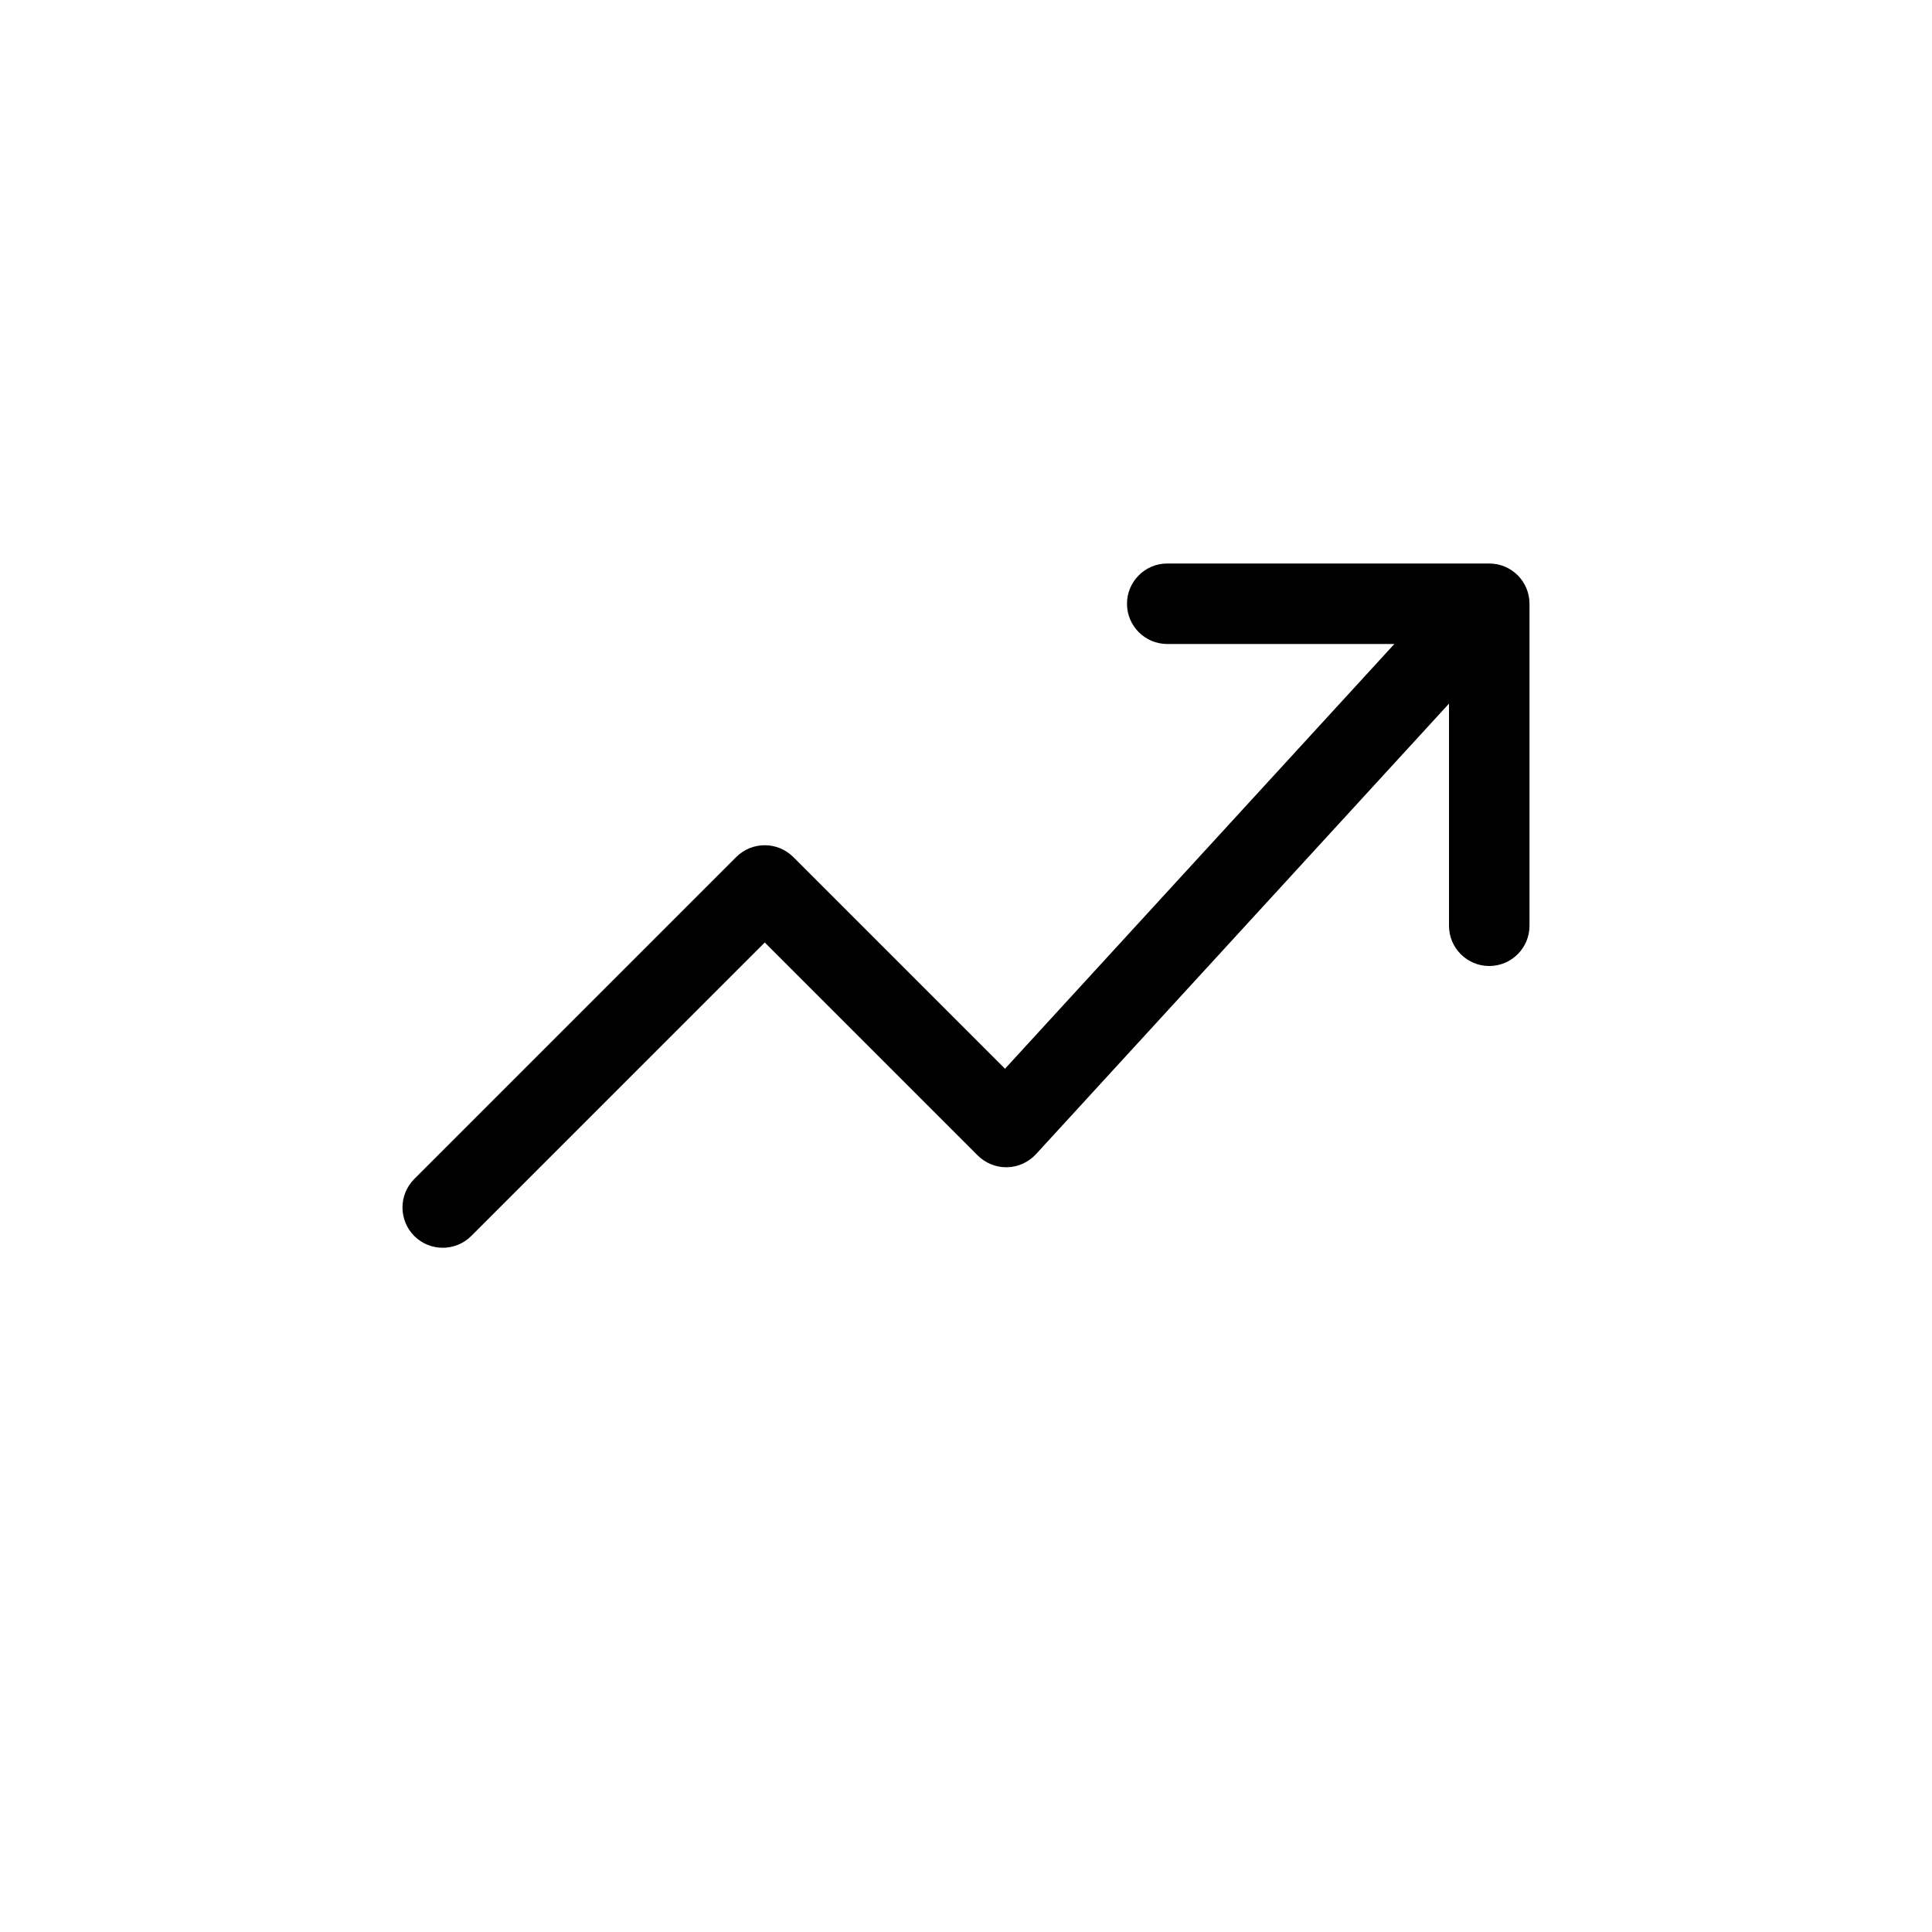
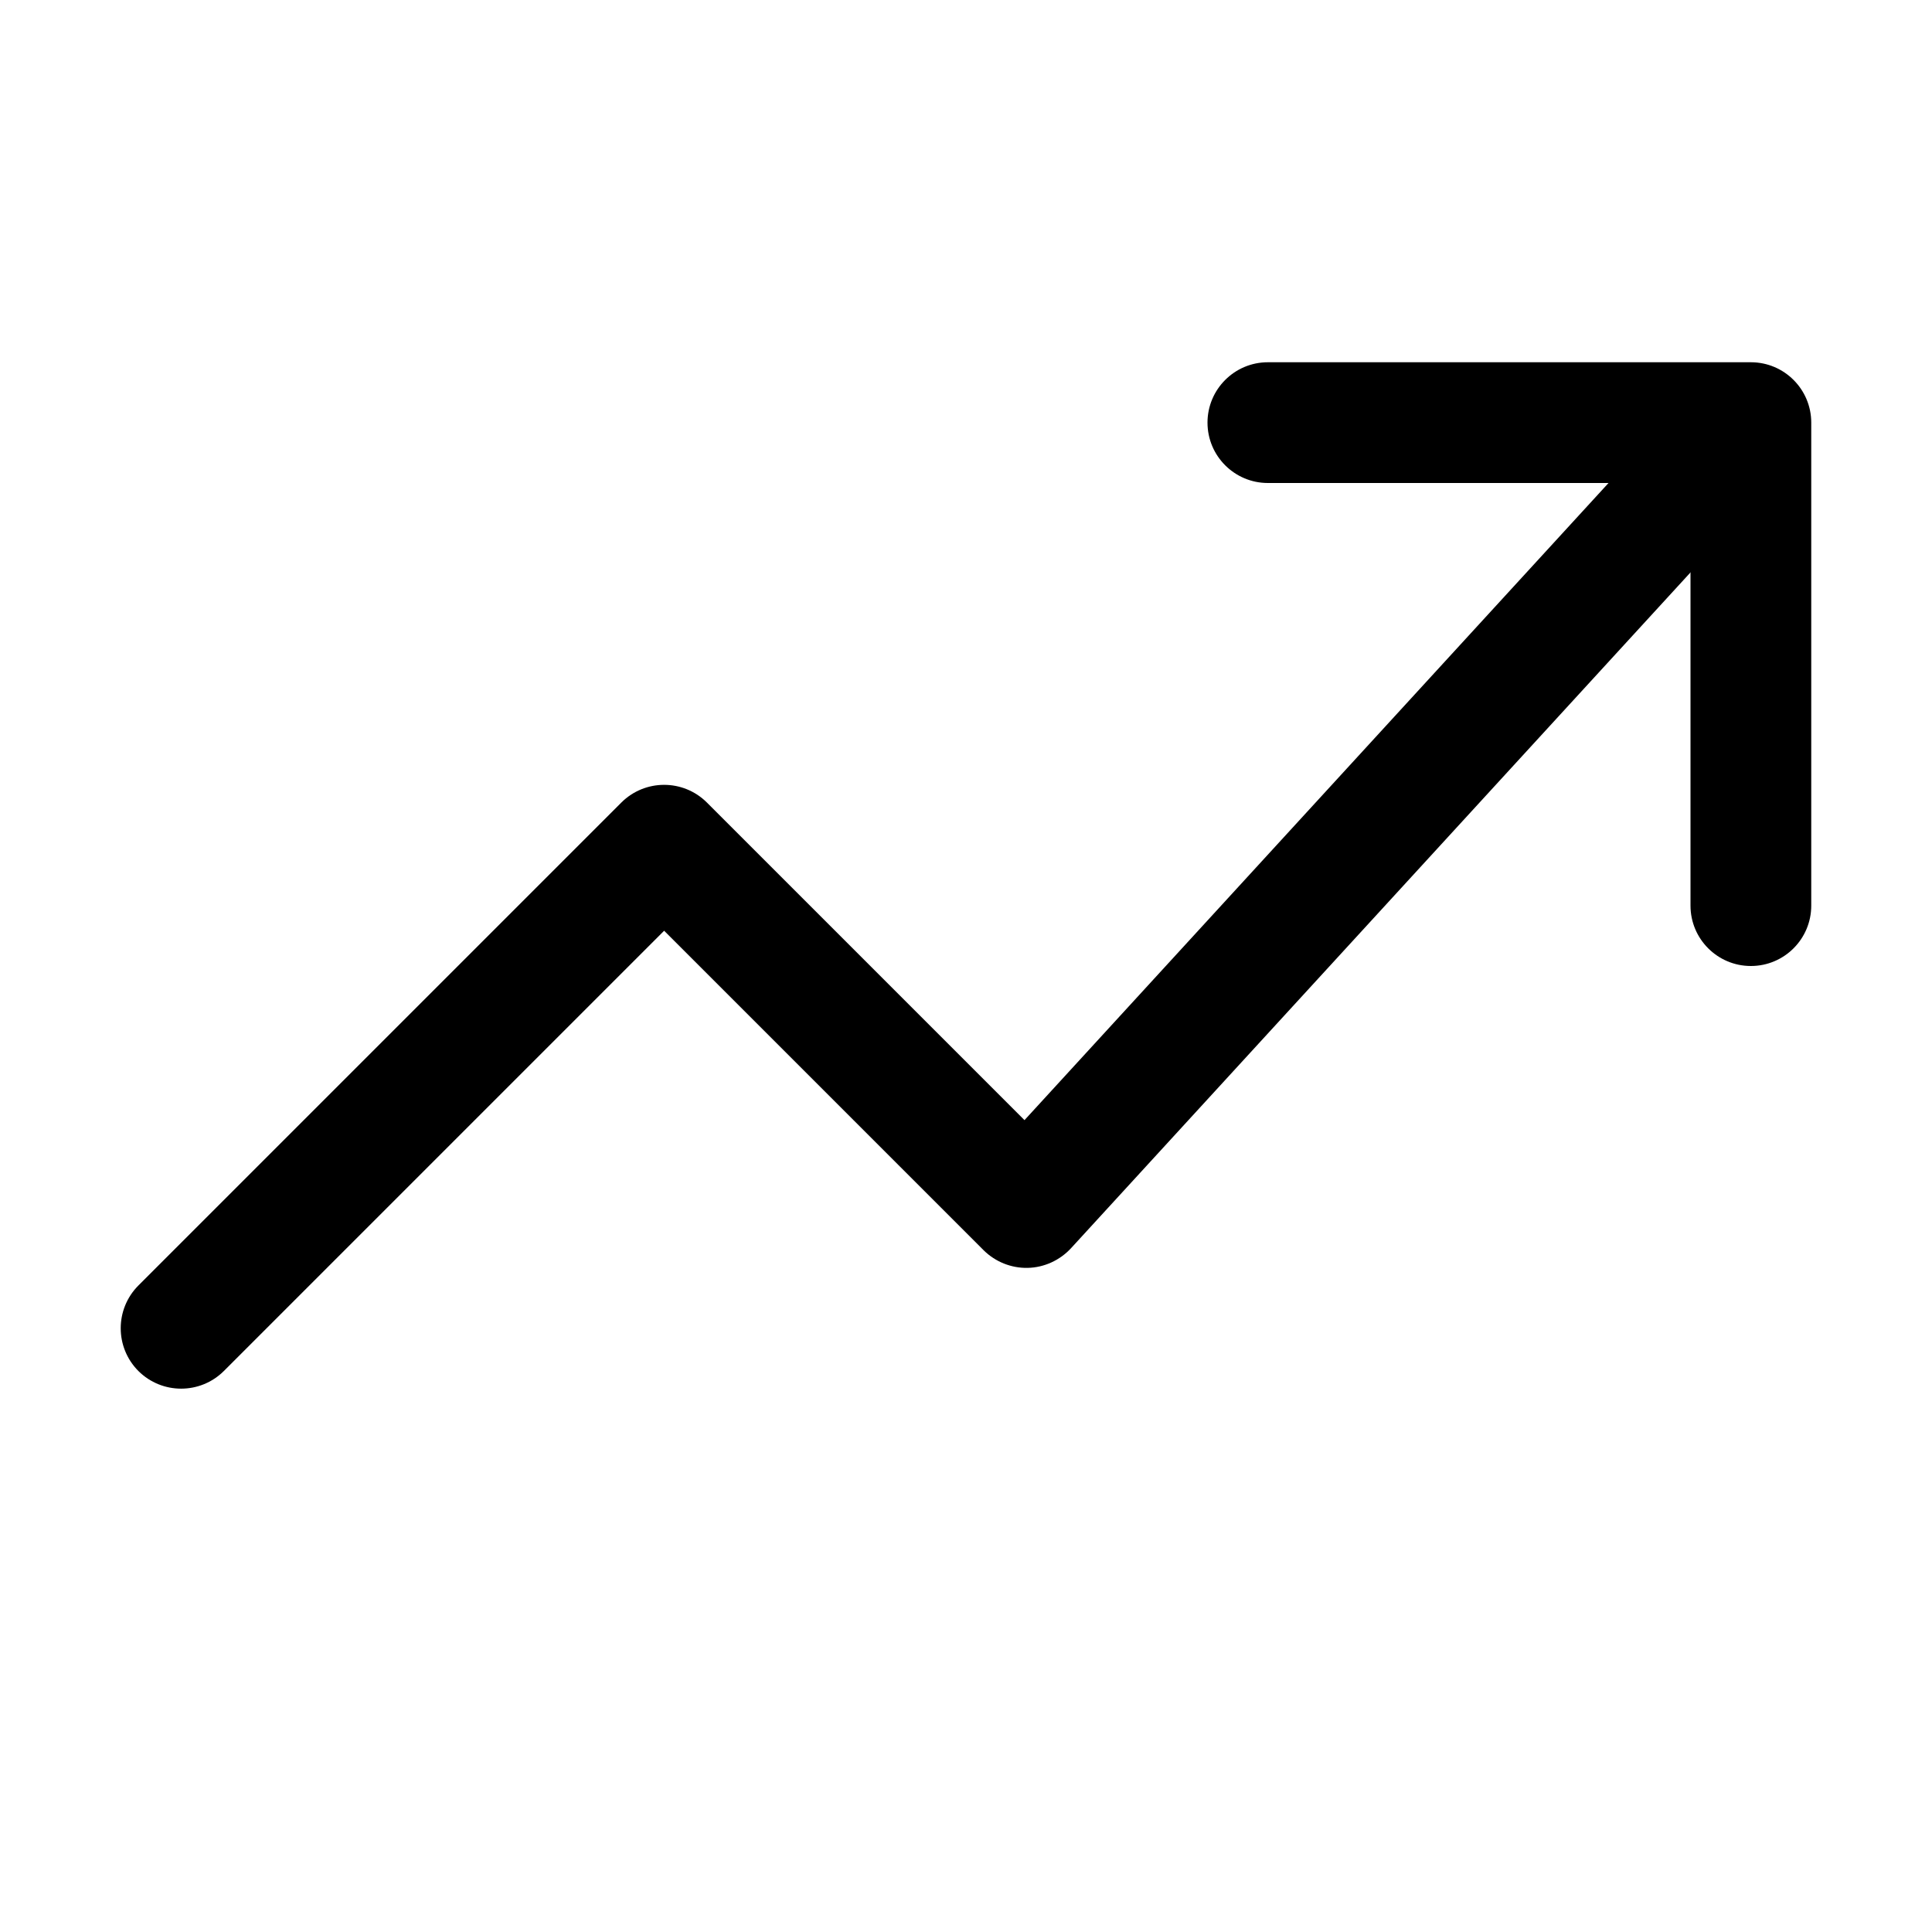
- <svg xmlns="http://www.w3.org/2000/svg" viewBox="0 0 24 24" fill="none" width="1em" height="1em">
-   <path d="M5.146 14.646C4.951 14.842 4.951 15.158 5.146 15.354C5.342 15.549 5.658 15.549 5.854 15.354L5.146 14.646ZM9.5 11L9.854 10.646C9.658 10.451 9.342 10.451 9.146 10.646L9.5 11ZM12.5 14L12.146 14.354C12.243 14.45 12.374 14.503 12.511 14.5C12.647 14.497 12.776 14.438 12.869 14.338L12.5 14ZM18.369 8.338C18.555 8.134 18.541 7.818 18.338 7.631C18.134 7.445 17.818 7.459 17.631 7.662L18.369 8.338ZM5.854 15.354L9.854 11.354L9.146 10.646L5.146 14.646L5.854 15.354ZM9.146 11.354L12.146 14.354L12.854 13.646L9.854 10.646L9.146 11.354ZM12.869 14.338L18.369 8.338L17.631 7.662L12.131 13.662L12.869 14.338Z" fill="currentColor" />
-   <path d="M14.5 7C14.224 7 14 7.224 14 7.5C14 7.776 14.224 8 14.5 8V7ZM18.5 7.5H19C19 7.224 18.776 7 18.5 7V7.5ZM18 11.5C18 11.776 18.224 12 18.5 12C18.776 12 19 11.776 19 11.5H18ZM14.5 8H18.5V7H14.5V8ZM18 7.5V11.5H19V7.5H18Z" fill="currentColor" />
+ <svg xmlns="http://www.w3.org/2000/svg" viewBox="0 0 16 16" fill="none" width="1em" height="1em">
+   <path d="M1.146 10.646C0.951 10.842 0.951 11.158 1.146 11.354C1.342 11.549 1.658 11.549 1.854 11.354L1.146 10.646ZM5.5 7L5.854 6.646C5.658 6.451 5.342 6.451 5.146 6.646L5.5 7ZM8.5 10L8.146 10.354C8.243 10.45 8.375 10.503 8.511 10.5C8.647 10.497 8.776 10.438 8.869 10.338L8.5 10ZM14.369 4.338C14.555 4.134 14.541 3.818 14.338 3.631C14.134 3.445 13.818 3.459 13.631 3.662L14.369 4.338ZM1.854 11.354L5.854 7.354L5.146 6.646L1.146 10.646L1.854 11.354ZM5.146 7.354L8.146 10.354L8.854 9.646L5.854 6.646L5.146 7.354ZM8.869 10.338L14.369 4.338L13.631 3.662L8.131 9.662L8.869 10.338Z" fill="currentColor" />
+   <path d="M10.5 3C10.224 3 10 3.224 10 3.5C10 3.776 10.224 4 10.5 4V3ZM14.5 3.5H15C15 3.224 14.776 3 14.5 3V3.5ZM14 7.5C14 7.776 14.224 8 14.5 8C14.776 8 15 7.776 15 7.5H14ZM10.5 4H14.5V3H10.5V4ZM14 3.5V7.5H15V3.5H14Z" fill="currentColor" />
</svg>
